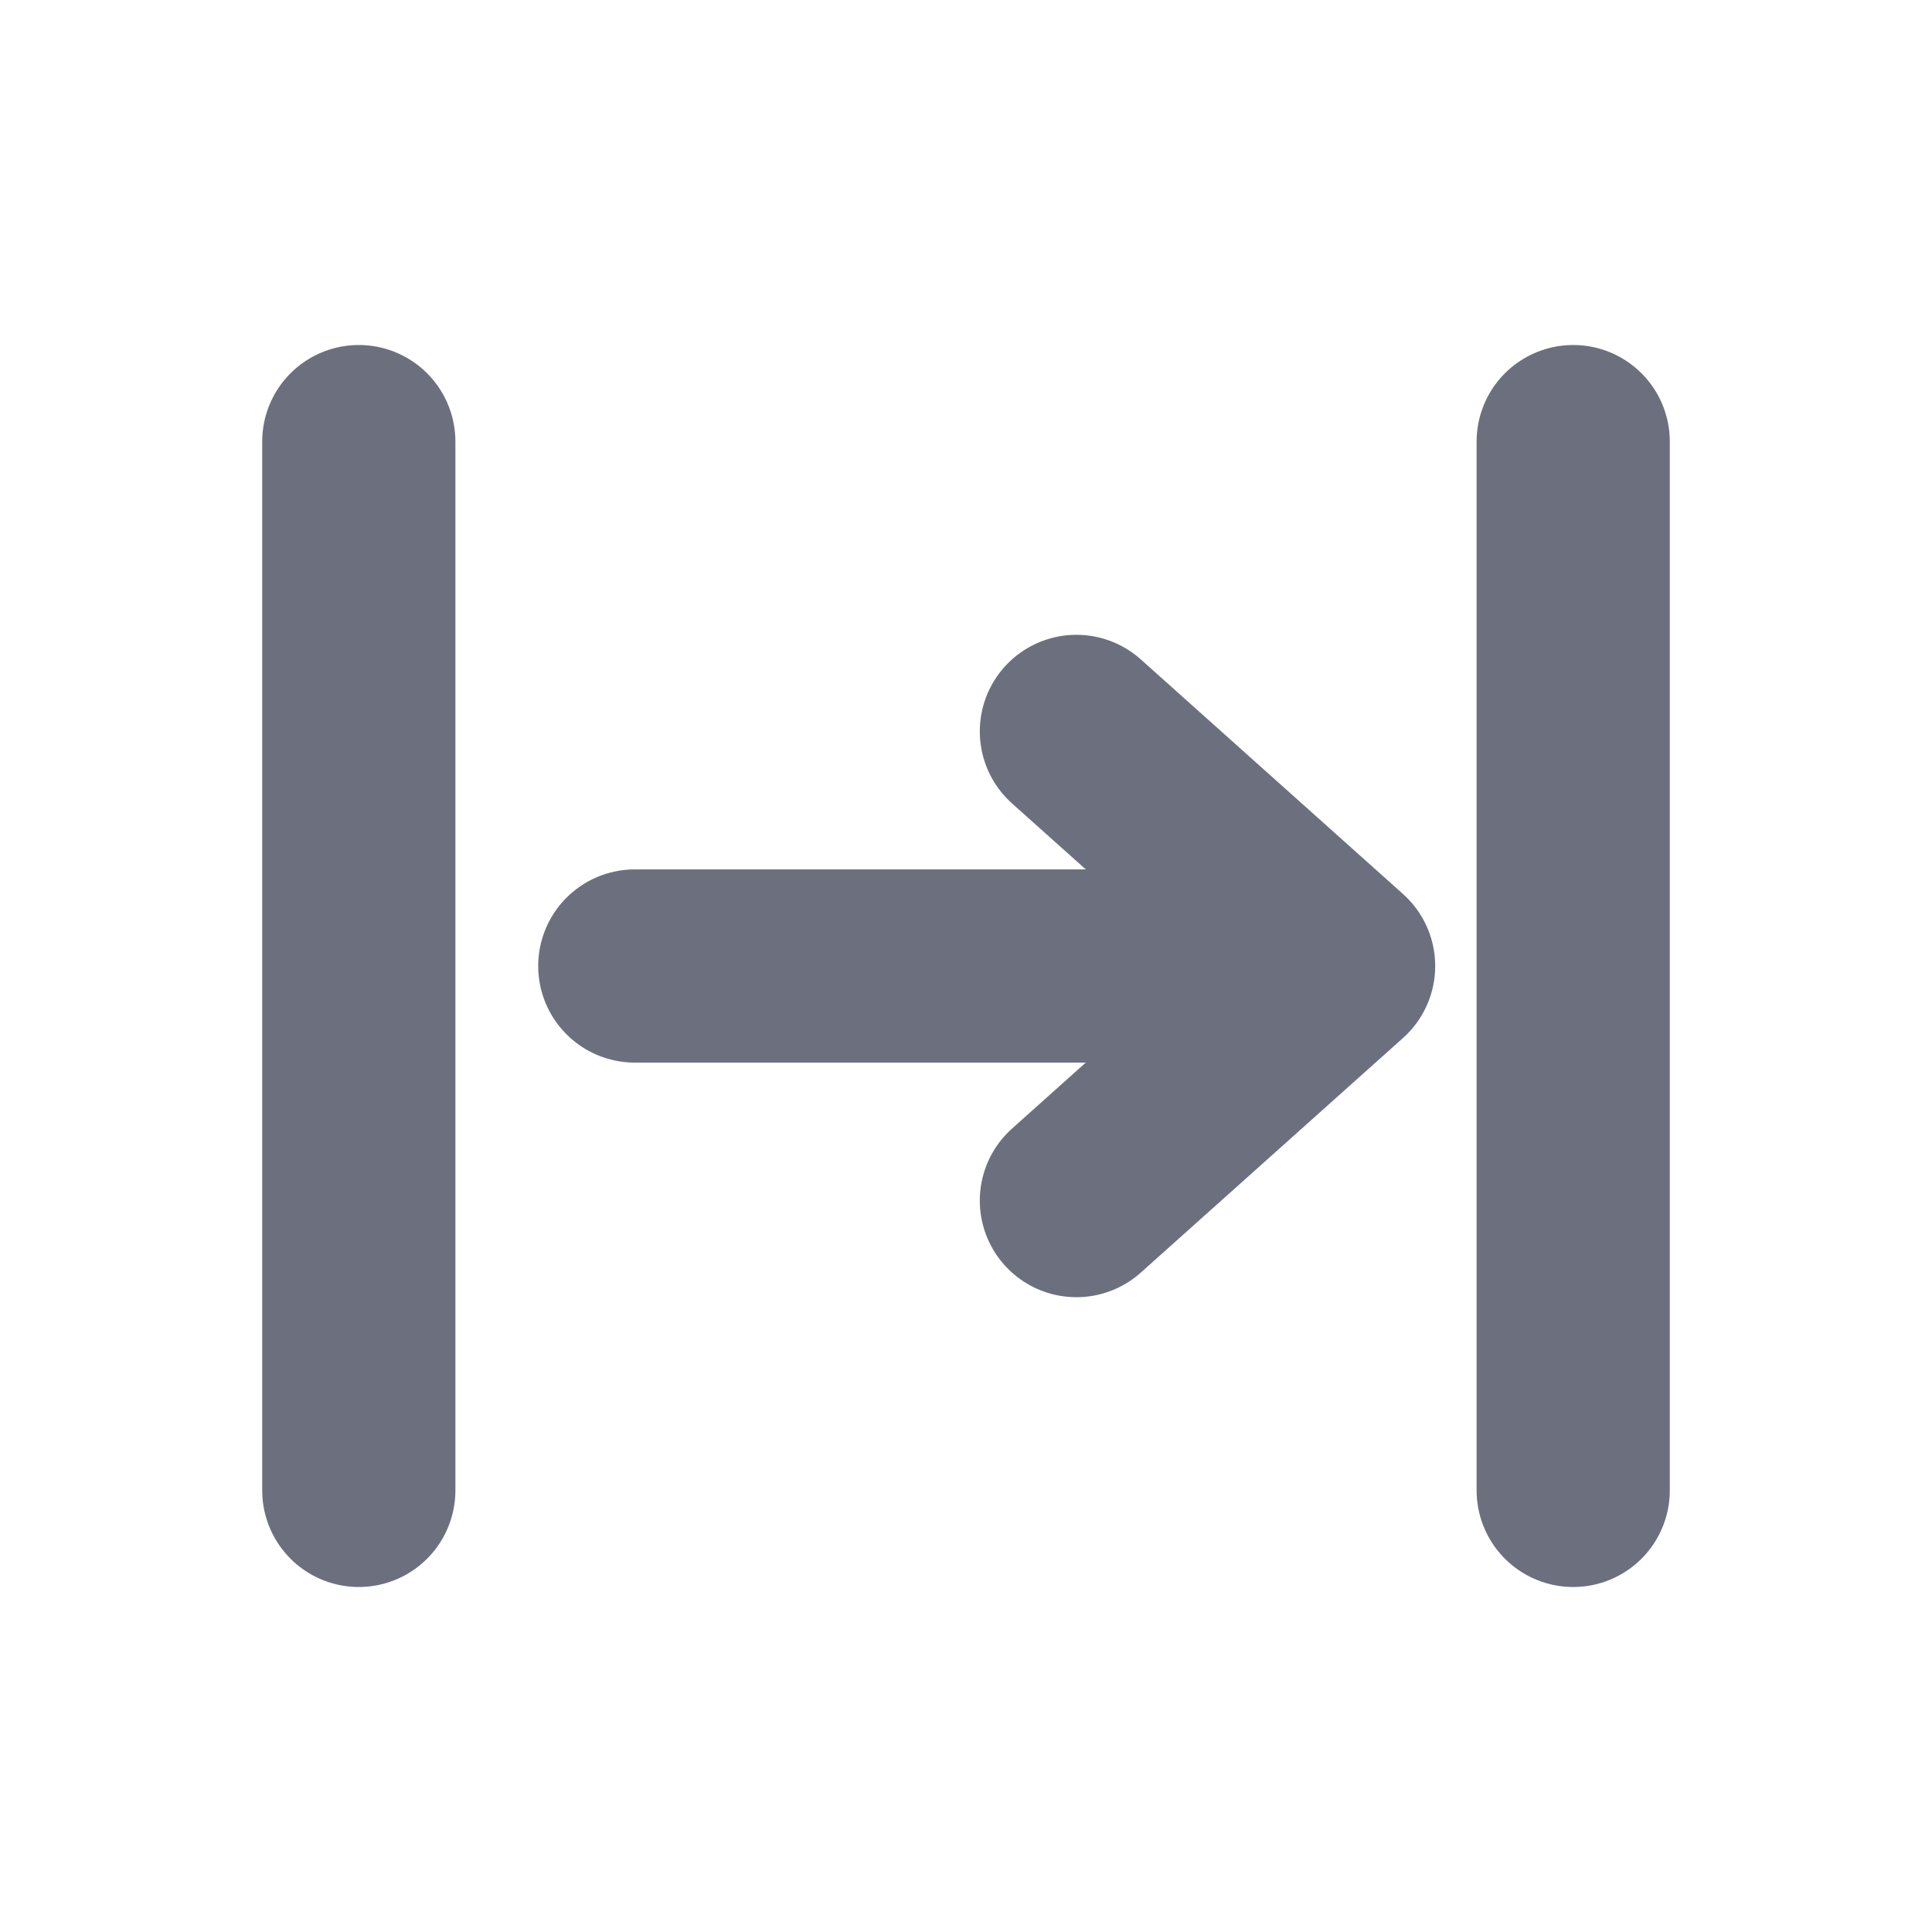
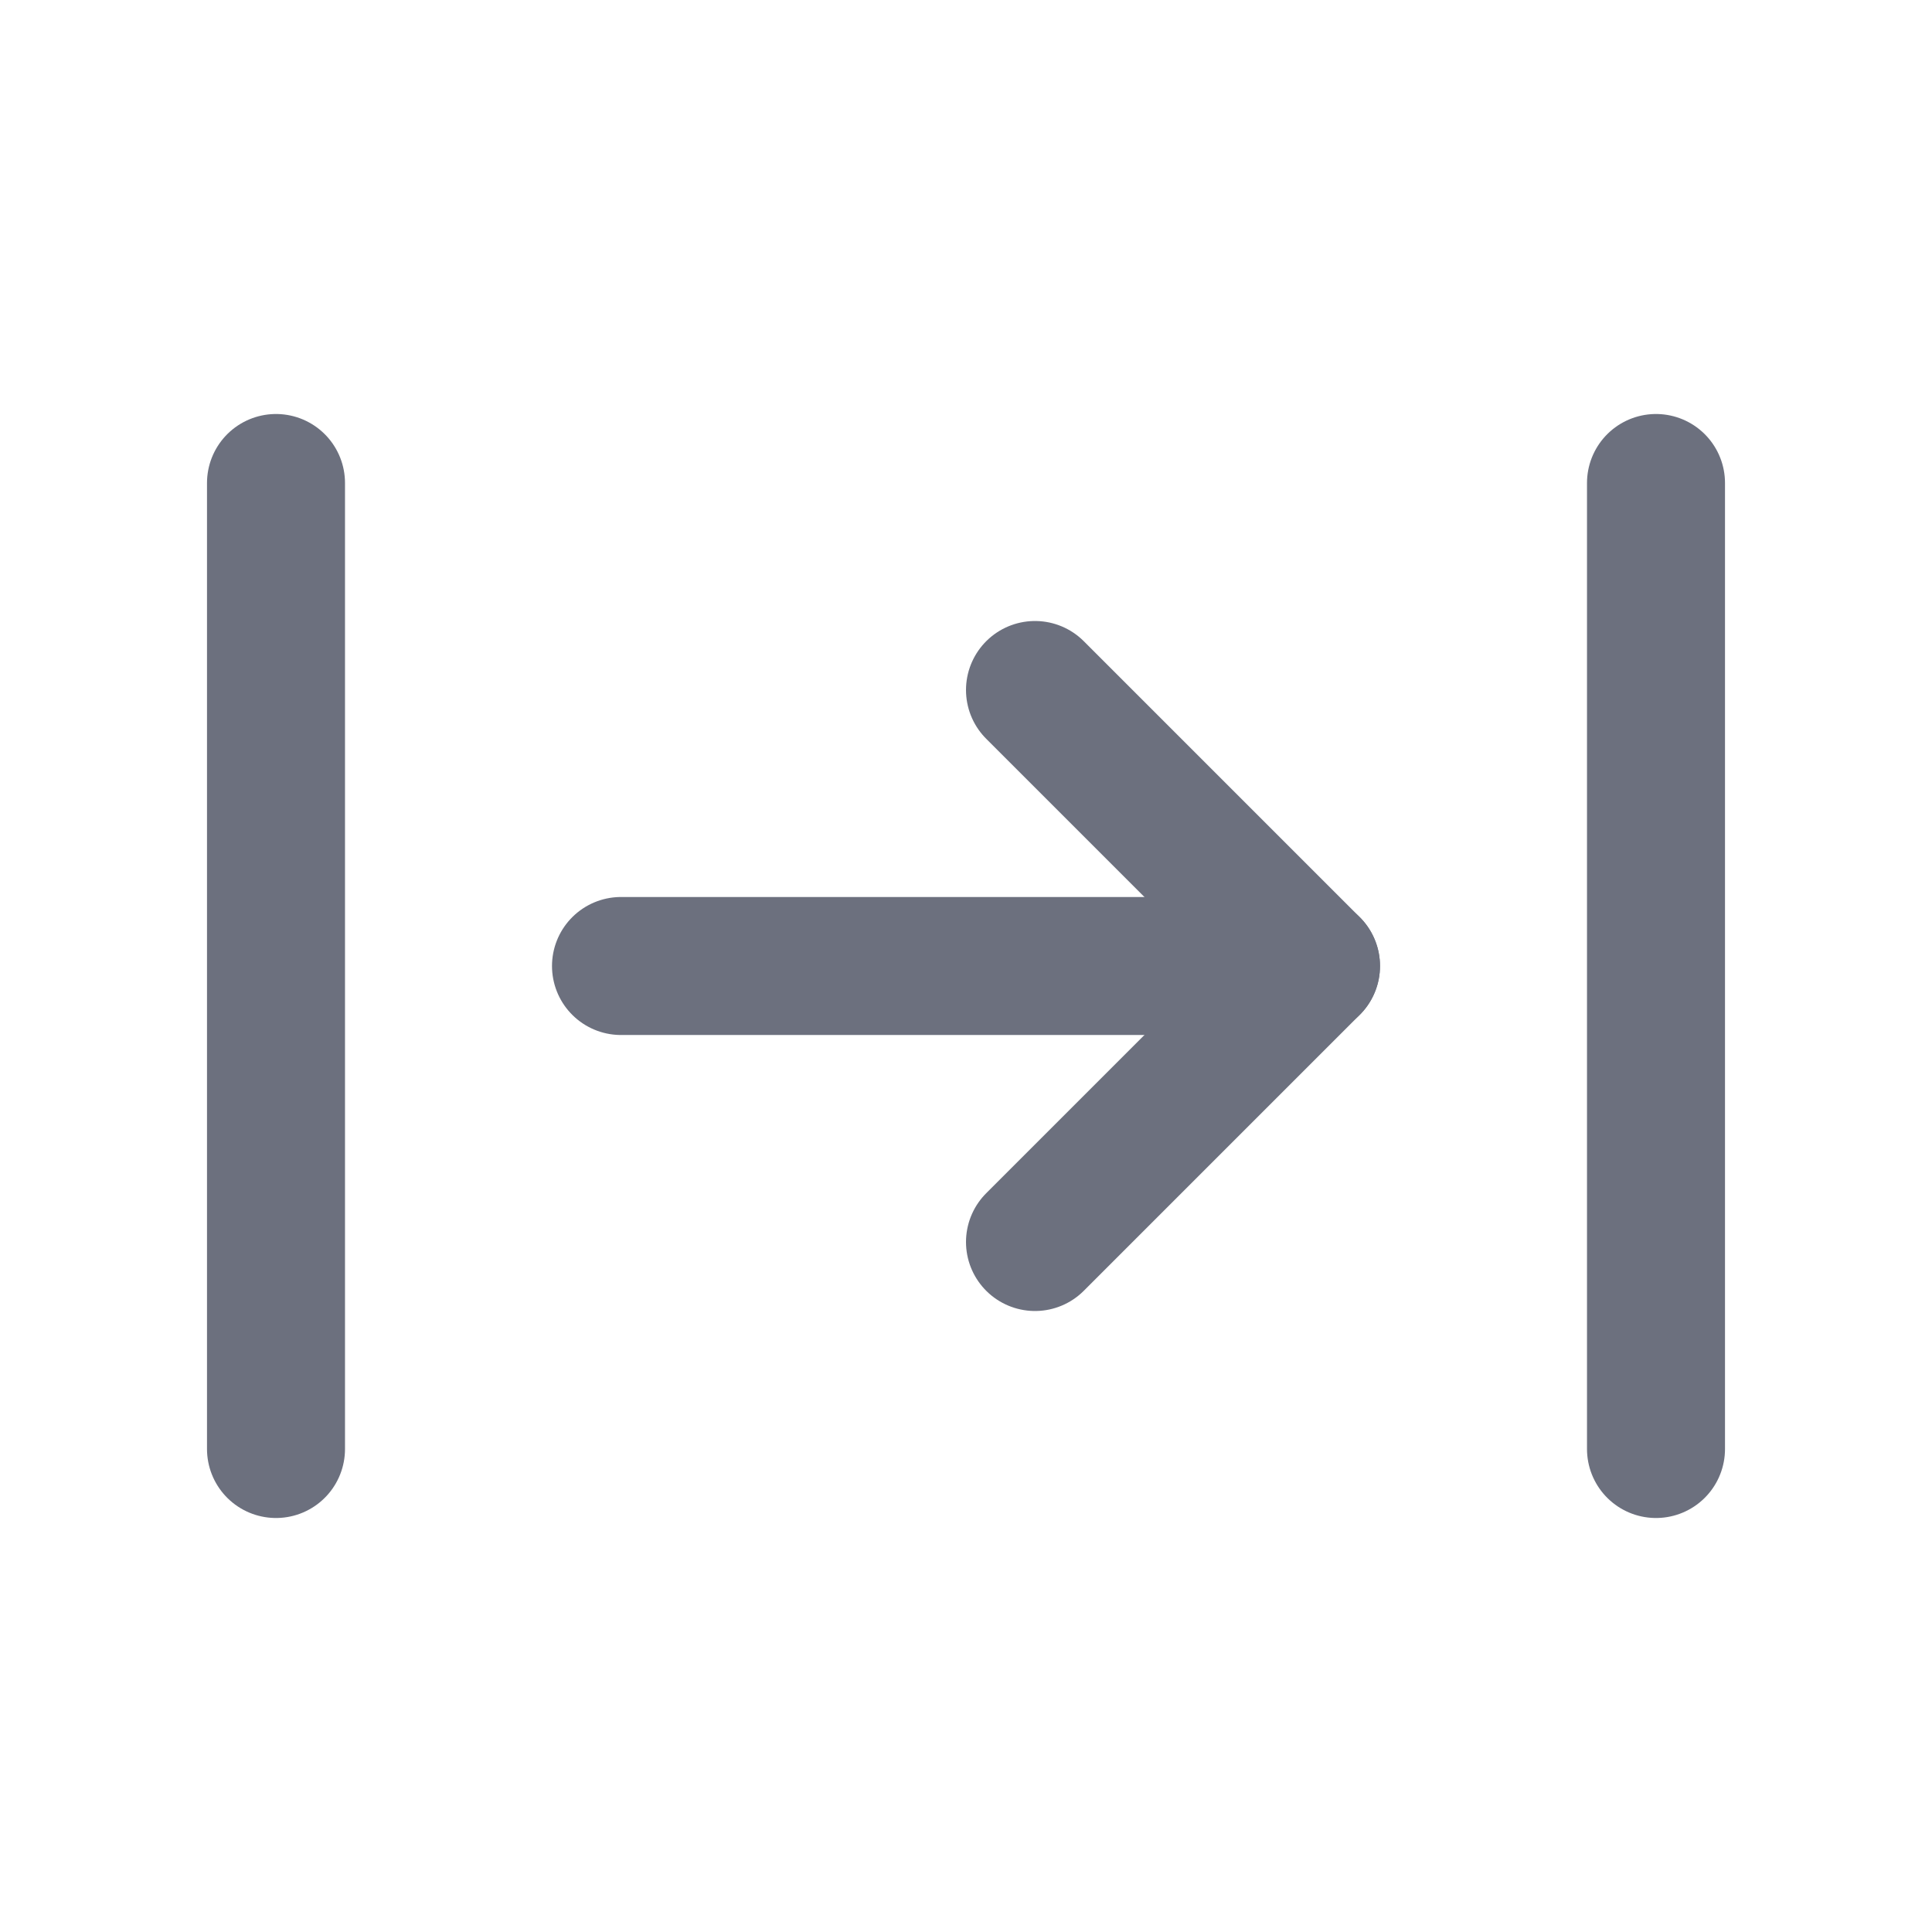
<svg xmlns="http://www.w3.org/2000/svg" width="14" height="14" viewBox="0 0 14 14" fill="none">
-   <path d="M2.6 3.2V10.8" stroke="#6C707E" stroke-width="1.4" stroke-linecap="round" />
-   <path d="M11.4 3.2V10.8" stroke="#6C707E" stroke-width="1.4" stroke-linecap="round" />
-   <path d="M4.6 7H9.4" stroke="#6C707E" stroke-width="1.4" stroke-linecap="round" />
-   <path d="M7.8 5.3L9.7 7L7.8 8.7" stroke="#6C707E" stroke-width="1.4" stroke-linecap="round" stroke-linejoin="round" />
+   <path d="M2 3.5V10.5" stroke="#6C707E" stroke-linecap="round" />
+   <path d="M12 3.5V10.5" stroke="#6C707E" stroke-linecap="round" />
+   <path d="M4.5 7H9.5" stroke="#6C707E" stroke-linecap="round" />
+   <path d="M7.5 5L9.5 7L7.5 9" stroke="#6C707E" stroke-linecap="round" stroke-linejoin="round" />
</svg>
